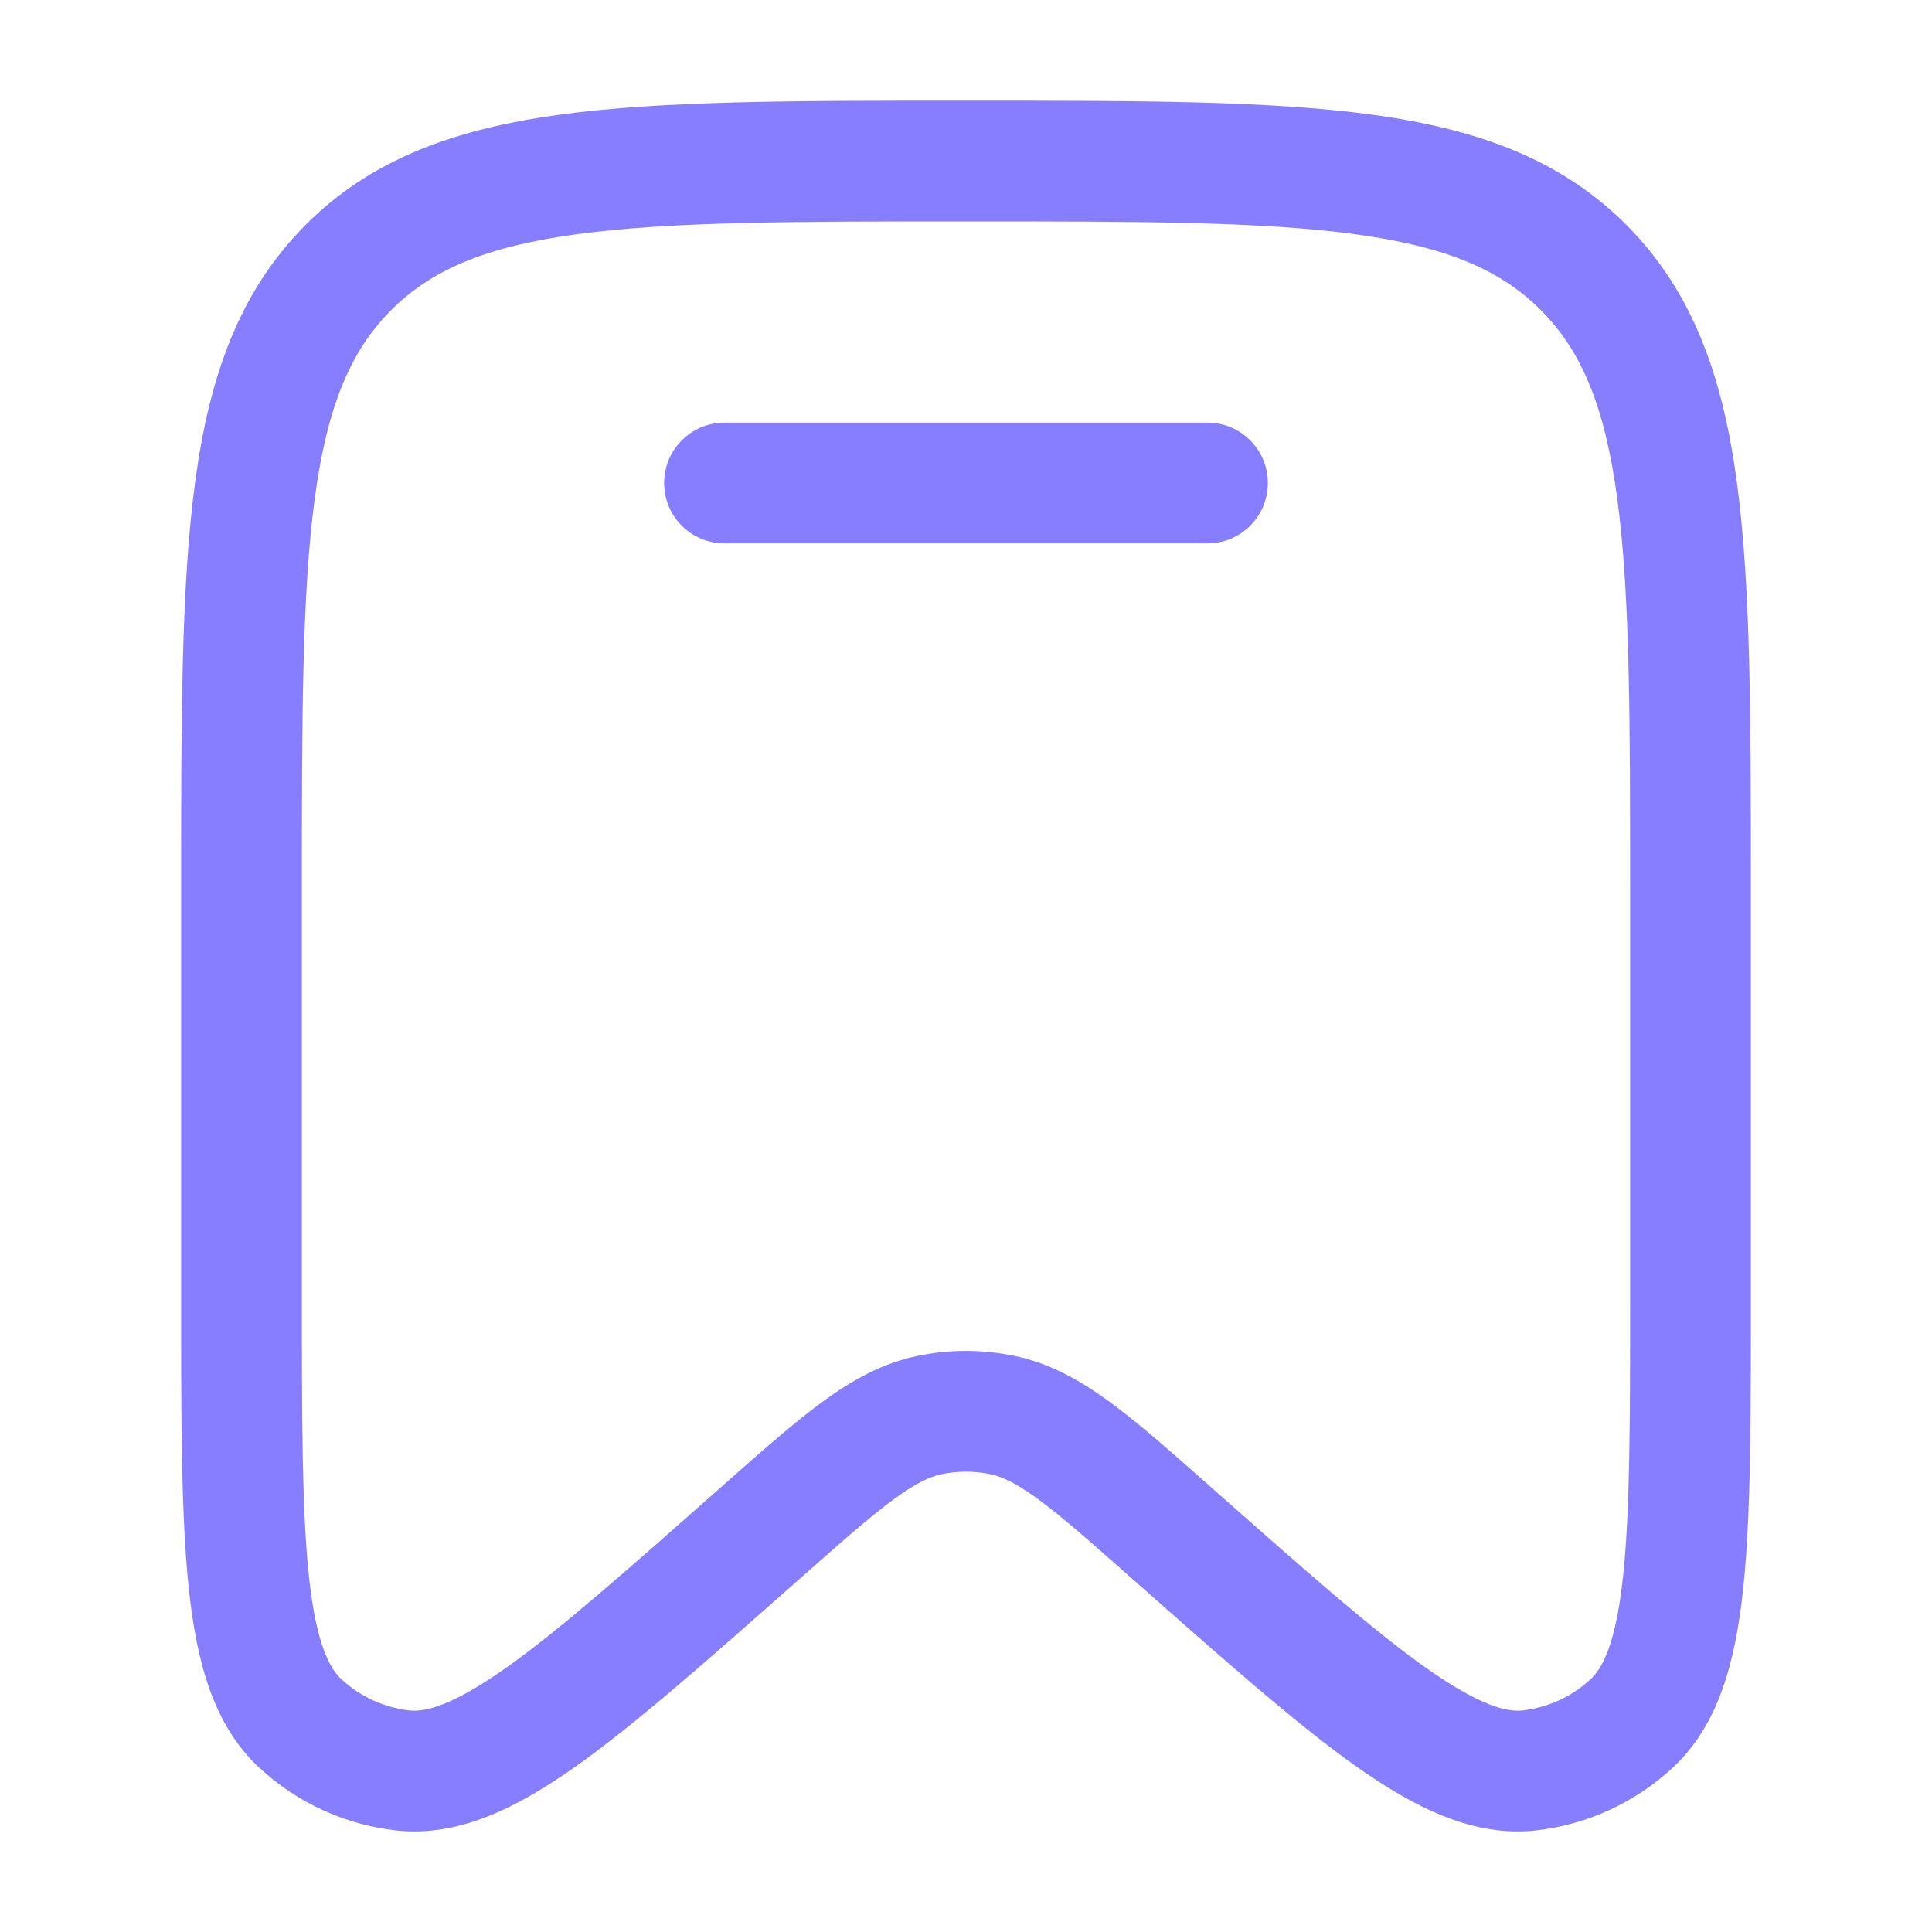
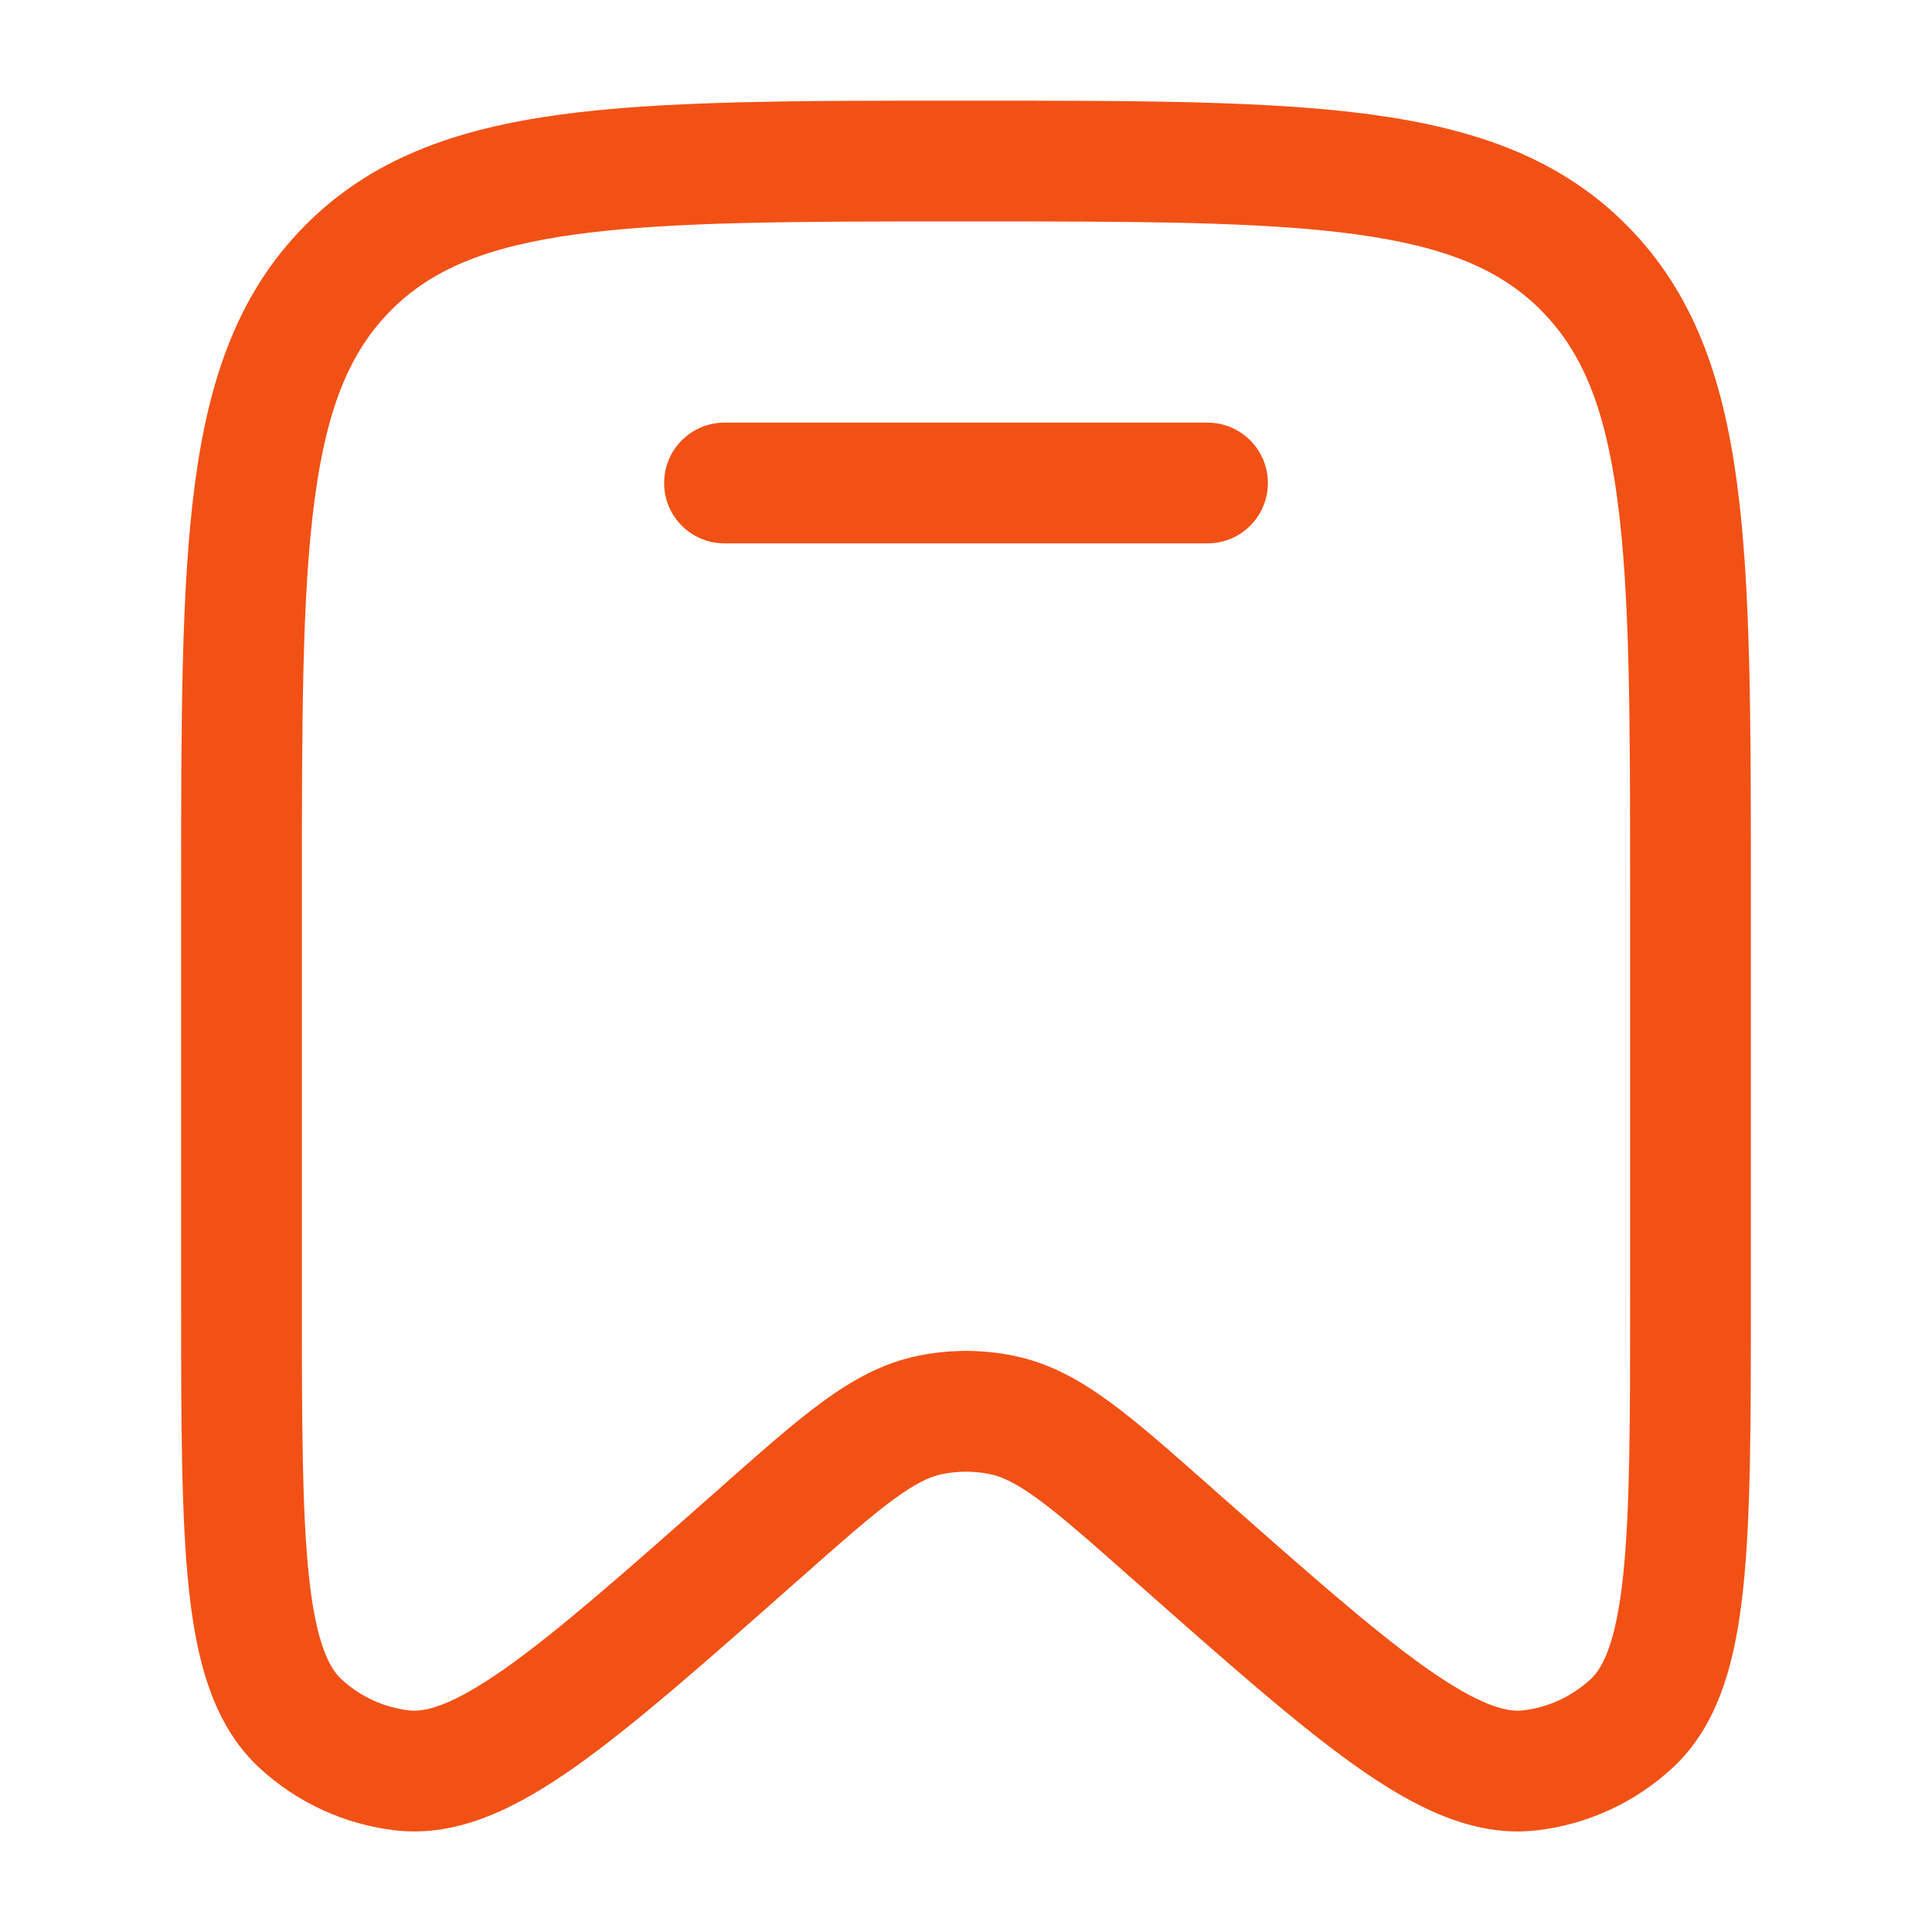
<svg xmlns="http://www.w3.org/2000/svg" width="20" height="20" viewBox="0 0 20 20" fill="none">
-   <path d="M7.5 4.375C7.155 4.375 6.875 4.655 6.875 5C6.875 5.346 7.155 5.625 7.5 5.625H12.5C12.845 5.625 13.125 5.346 13.125 5C13.125 4.655 12.845 4.375 12.5 4.375H7.5Z" fill="#877EFF" />
-   <path fill-rule="evenodd" clip-rule="evenodd" d="M9.952 1.042C8.225 1.042 6.864 1.042 5.801 1.186C4.709 1.335 3.838 1.646 3.154 2.338C2.471 3.029 2.164 3.906 2.018 5.006C1.875 6.08 1.875 7.454 1.875 9.201V13.45C1.875 14.706 1.875 15.7 1.955 16.449C2.034 17.189 2.204 17.857 2.688 18.303C3.077 18.662 3.568 18.887 4.093 18.948C4.749 19.023 5.362 18.709 5.966 18.282C6.576 17.849 7.317 17.194 8.252 16.367L8.283 16.34C8.716 15.957 9.009 15.698 9.254 15.519C9.491 15.346 9.635 15.283 9.757 15.259C9.917 15.227 10.083 15.227 10.243 15.259C10.365 15.283 10.509 15.346 10.746 15.519C10.991 15.698 11.284 15.957 11.717 16.34L11.748 16.367C12.683 17.194 13.424 17.849 14.034 18.282C14.638 18.709 15.251 19.023 15.907 18.948C16.432 18.887 16.923 18.662 17.312 18.303C17.796 17.857 17.966 17.189 18.045 16.449C18.125 15.7 18.125 14.706 18.125 13.45V9.201C18.125 7.454 18.125 6.08 17.982 5.006C17.836 3.906 17.529 3.029 16.846 2.338C16.162 1.646 15.291 1.335 14.199 1.186C13.136 1.042 11.775 1.042 10.048 1.042H9.952ZM4.043 3.217C4.457 2.798 5.019 2.554 5.969 2.425C6.939 2.293 8.214 2.292 10 2.292C11.786 2.292 13.061 2.293 14.031 2.425C14.981 2.554 15.543 2.798 15.957 3.217C16.372 3.636 16.615 4.207 16.743 5.171C16.874 6.153 16.875 7.444 16.875 9.248V13.409C16.875 14.715 16.874 15.642 16.802 16.317C16.728 17.008 16.592 17.267 16.465 17.384C16.27 17.564 16.025 17.676 15.765 17.706C15.598 17.725 15.32 17.66 14.757 17.262C14.208 16.873 13.518 16.263 12.546 15.404L12.524 15.384C12.118 15.025 11.781 14.727 11.484 14.51C11.173 14.283 10.859 14.108 10.49 14.034C10.166 13.968 9.834 13.968 9.51 14.034C9.141 14.108 8.827 14.283 8.516 14.51C8.219 14.727 7.882 15.025 7.476 15.384L7.454 15.404C6.482 16.263 5.792 16.873 5.243 17.262C4.68 17.66 4.402 17.725 4.235 17.706C3.975 17.676 3.73 17.564 3.535 17.384C3.408 17.267 3.272 17.008 3.198 16.317C3.126 15.642 3.125 14.715 3.125 13.409V9.248C3.125 7.444 3.126 6.153 3.257 5.171C3.385 4.207 3.628 3.636 4.043 3.217Z" fill="#877EFF" />
+   <path d="M7.5 4.375C7.155 4.375 6.875 4.655 6.875 5C6.875 5.346 7.155 5.625 7.5 5.625H12.5C12.845 5.625 13.125 5.346 13.125 5C13.125 4.655 12.845 4.375 12.5 4.375H7.5Z" fill="#F25116" />
+   <path fill-rule="evenodd" clip-rule="evenodd" d="M9.952 1.042C8.225 1.042 6.864 1.042 5.801 1.186C4.709 1.335 3.838 1.646 3.154 2.338C2.471 3.029 2.164 3.906 2.018 5.006C1.875 6.08 1.875 7.454 1.875 9.201V13.45C1.875 14.706 1.875 15.7 1.955 16.449C2.034 17.189 2.204 17.857 2.688 18.303C3.077 18.662 3.568 18.887 4.093 18.948C4.749 19.023 5.362 18.709 5.966 18.282C6.576 17.849 7.317 17.194 8.252 16.367L8.283 16.34C8.716 15.957 9.009 15.698 9.254 15.519C9.491 15.346 9.635 15.283 9.757 15.259C9.917 15.227 10.083 15.227 10.243 15.259C10.365 15.283 10.509 15.346 10.746 15.519C10.991 15.698 11.284 15.957 11.717 16.34L11.748 16.367C12.683 17.194 13.424 17.849 14.034 18.282C14.638 18.709 15.251 19.023 15.907 18.948C16.432 18.887 16.923 18.662 17.312 18.303C17.796 17.857 17.966 17.189 18.045 16.449C18.125 15.7 18.125 14.706 18.125 13.45V9.201C18.125 7.454 18.125 6.08 17.982 5.006C17.836 3.906 17.529 3.029 16.846 2.338C16.162 1.646 15.291 1.335 14.199 1.186C13.136 1.042 11.775 1.042 10.048 1.042H9.952ZM4.043 3.217C4.457 2.798 5.019 2.554 5.969 2.425C6.939 2.293 8.214 2.292 10 2.292C11.786 2.292 13.061 2.293 14.031 2.425C14.981 2.554 15.543 2.798 15.957 3.217C16.372 3.636 16.615 4.207 16.743 5.171C16.874 6.153 16.875 7.444 16.875 9.248V13.409C16.875 14.715 16.874 15.642 16.802 16.317C16.728 17.008 16.592 17.267 16.465 17.384C16.27 17.564 16.025 17.676 15.765 17.706C15.598 17.725 15.32 17.66 14.757 17.262C14.208 16.873 13.518 16.263 12.546 15.404L12.524 15.384C12.118 15.025 11.781 14.727 11.484 14.51C11.173 14.283 10.859 14.108 10.49 14.034C10.166 13.968 9.834 13.968 9.51 14.034C9.141 14.108 8.827 14.283 8.516 14.51C8.219 14.727 7.882 15.025 7.476 15.384L7.454 15.404C6.482 16.263 5.792 16.873 5.243 17.262C4.68 17.66 4.402 17.725 4.235 17.706C3.975 17.676 3.73 17.564 3.535 17.384C3.408 17.267 3.272 17.008 3.198 16.317C3.126 15.642 3.125 14.715 3.125 13.409V9.248C3.125 7.444 3.126 6.153 3.257 5.171C3.385 4.207 3.628 3.636 4.043 3.217Z" fill="#F25116" />
</svg>
